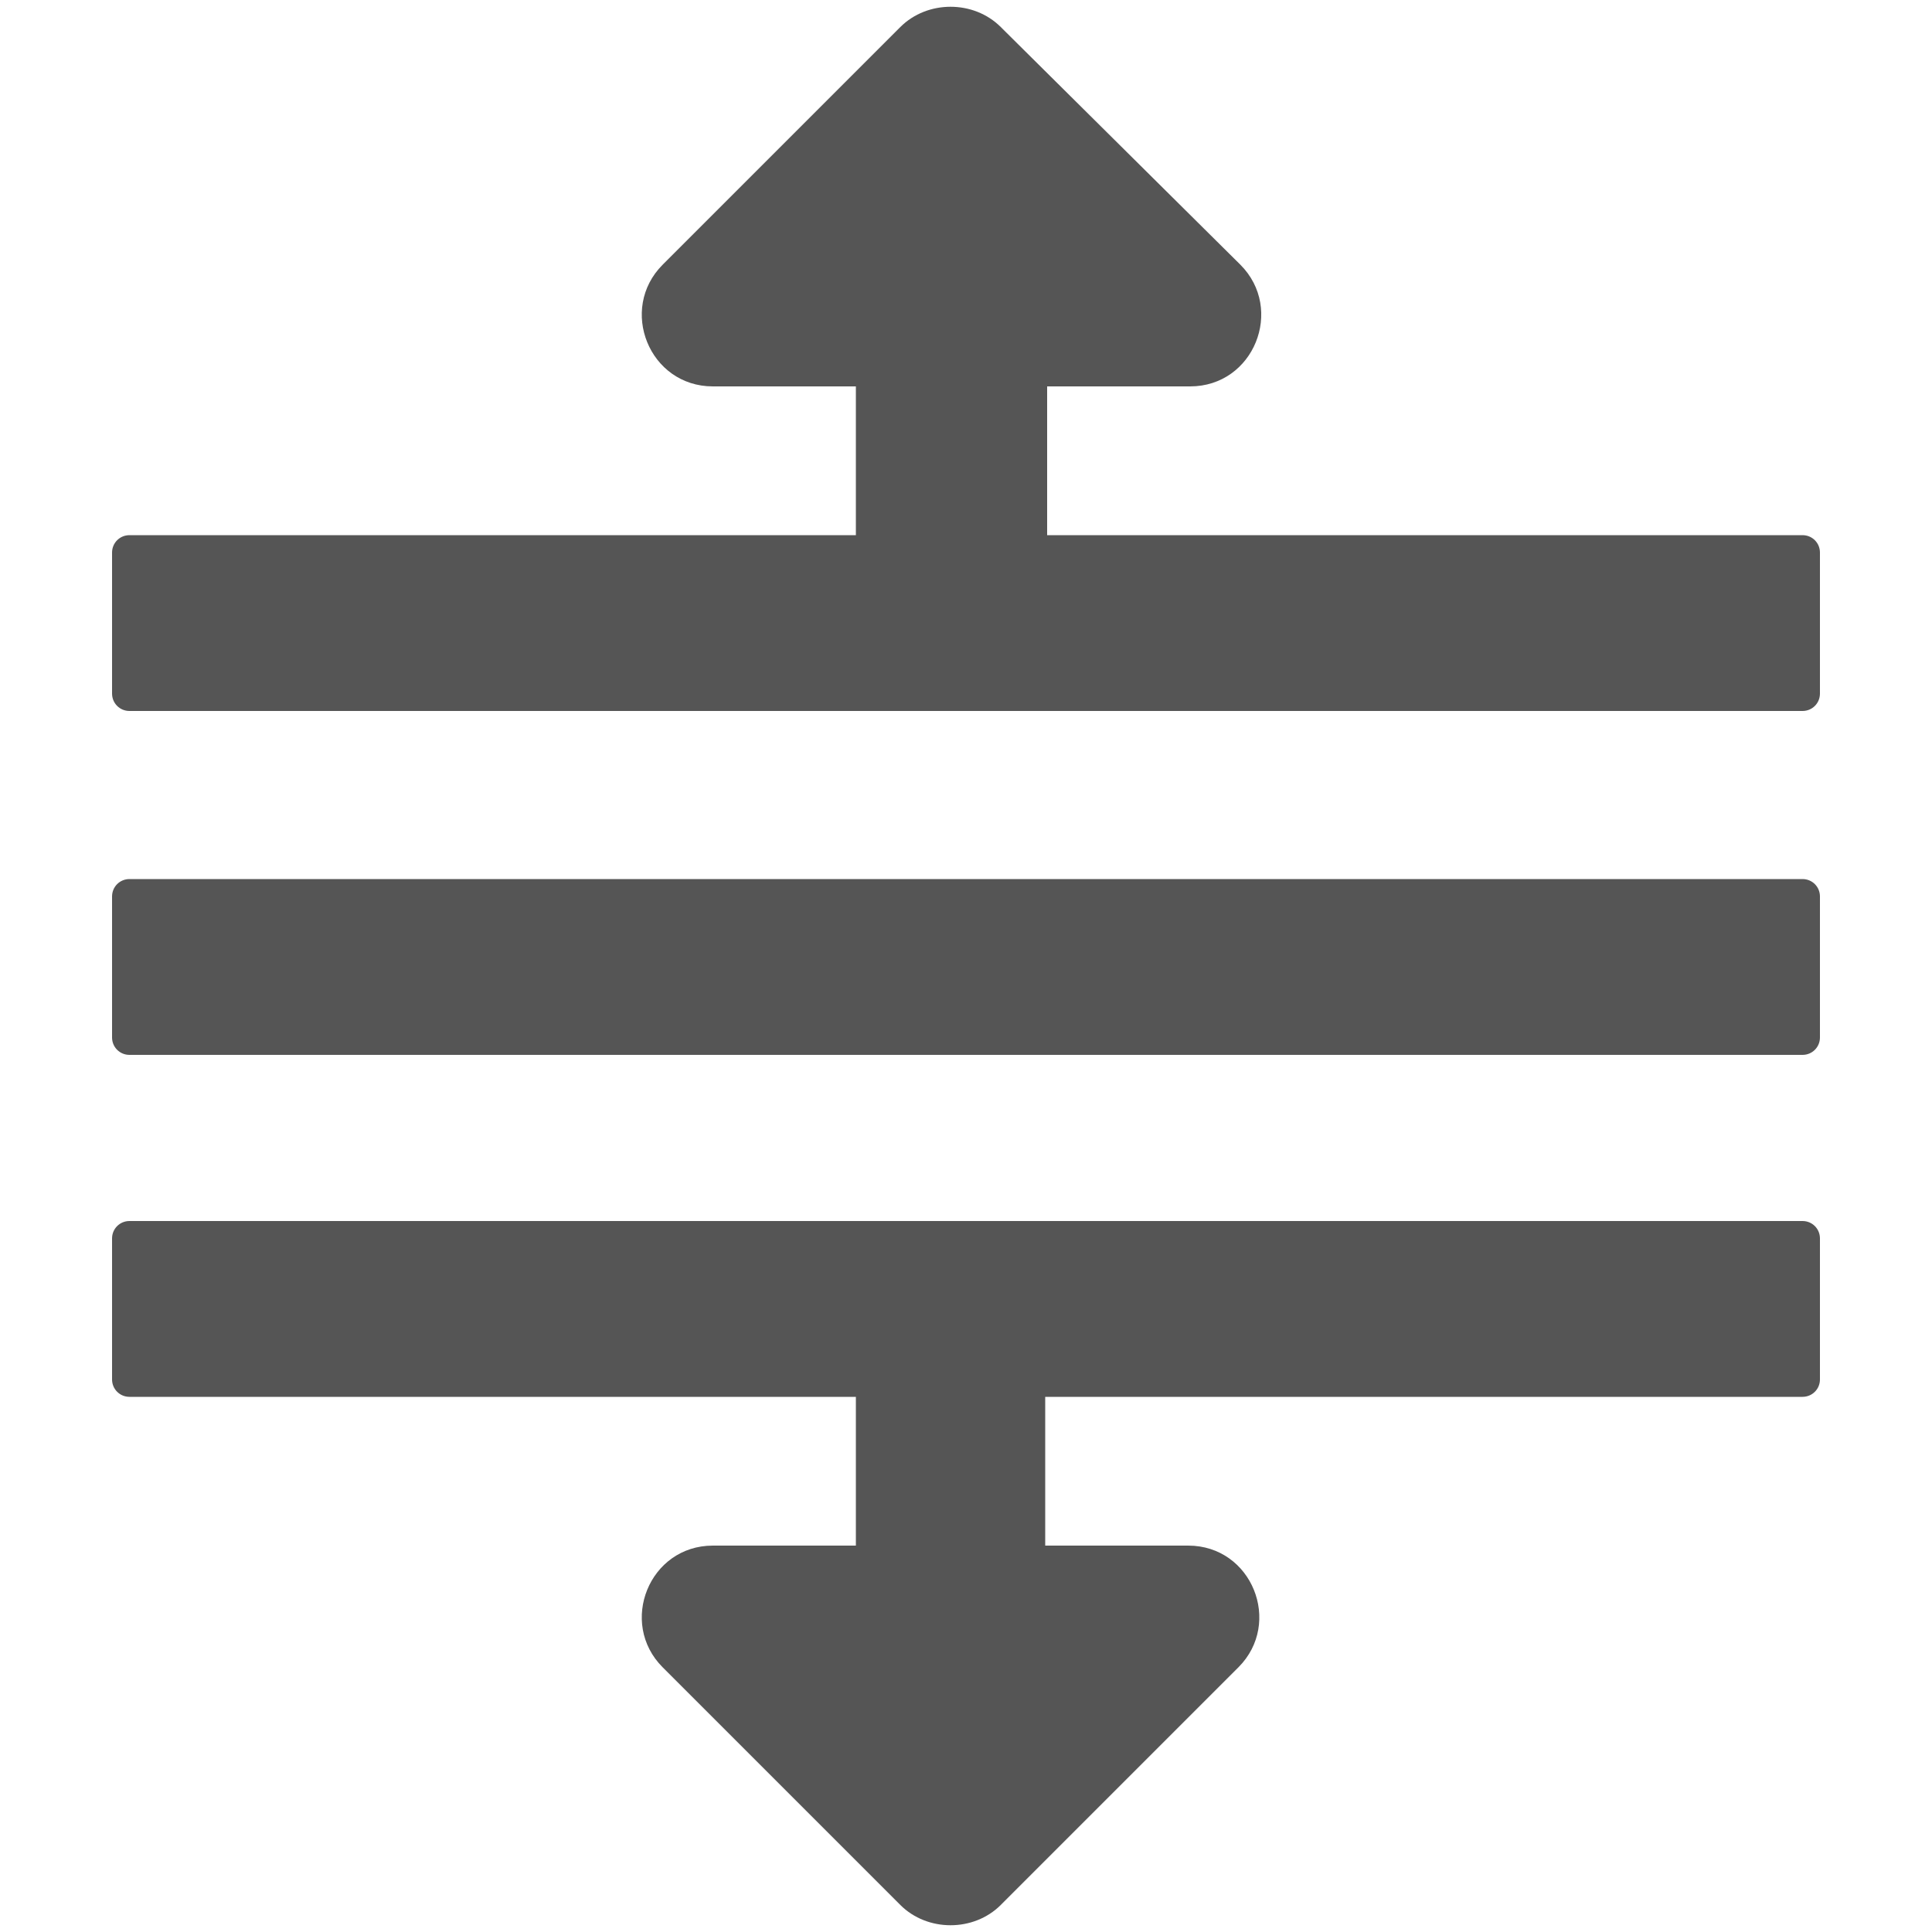
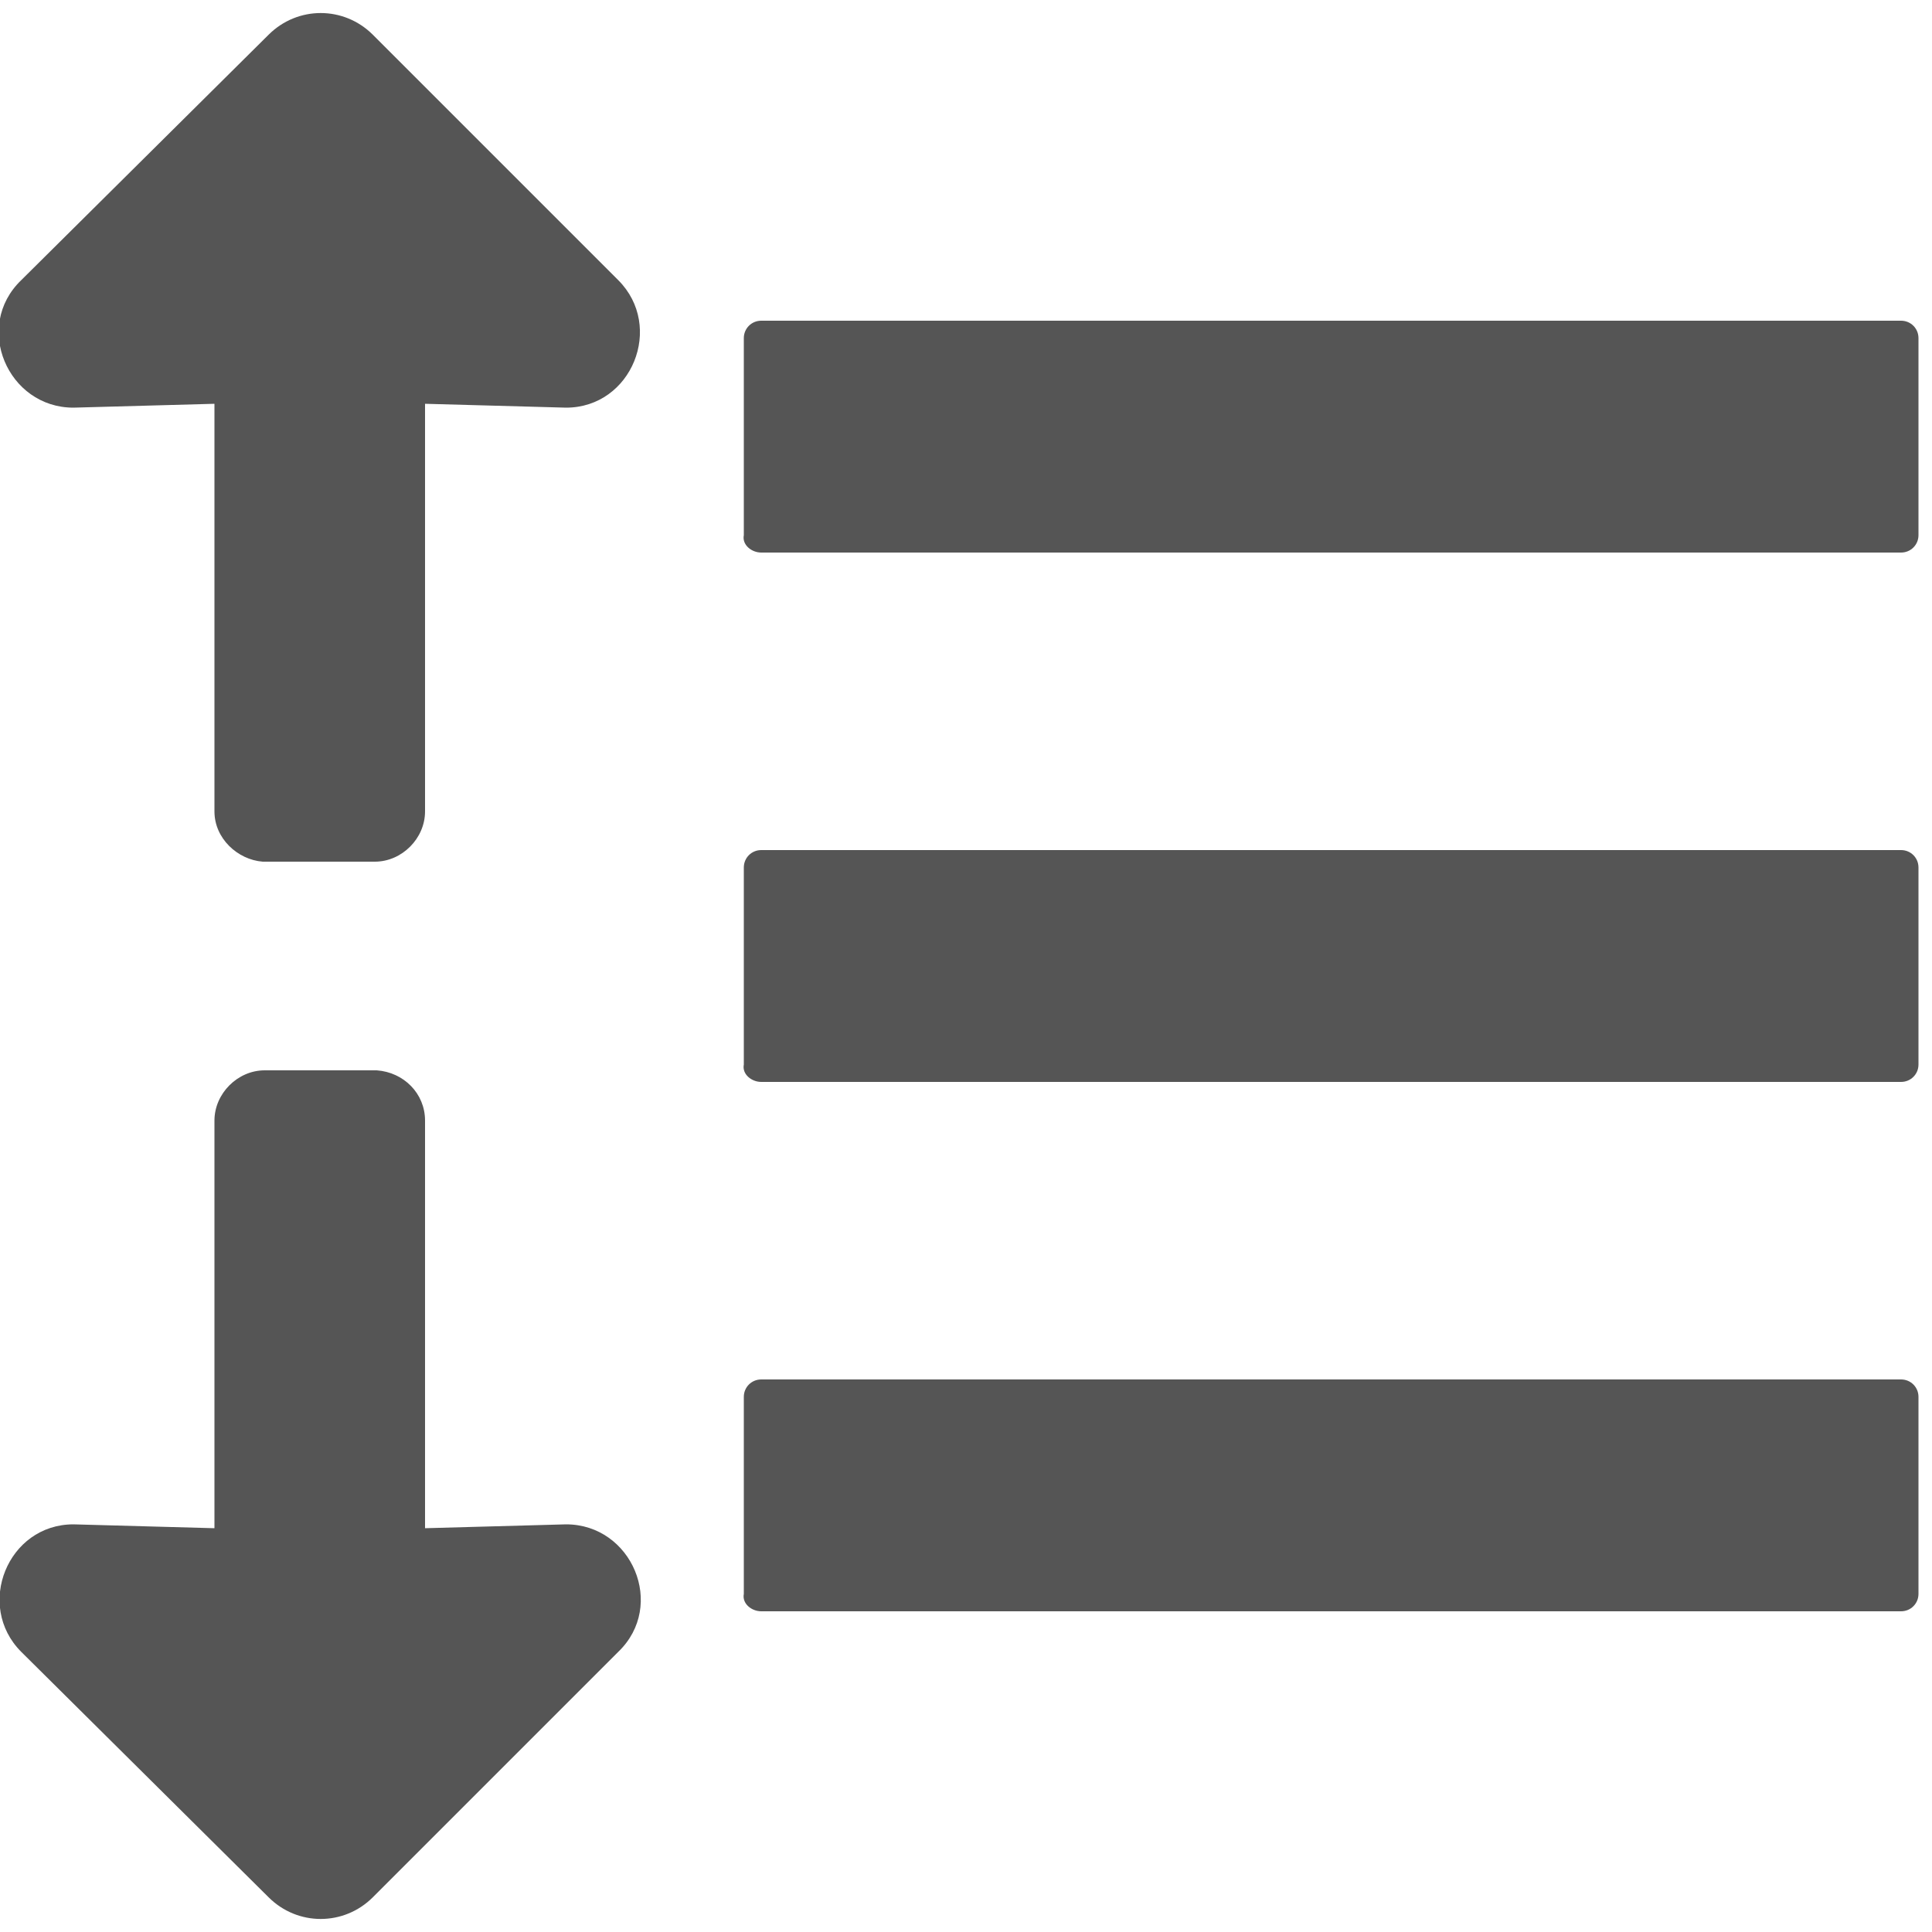
<svg xmlns="http://www.w3.org/2000/svg" version="1.1" id="Layer_1" x="0px" y="0px" viewBox="0 0 100 100" style="enable-background:new 0 0 100 100;" xml:space="preserve">
  <style type="text/css">
	.st0{fill:#555555;}
</style>
  <g>
-     <path class="st0" d="M54.2,28.4V20h7.4c3.3,0,4.9-4,2.6-6.3L51.8,1.4c-1.4-1.4-3.8-1.4-5.2,0L34.3,13.7C32,16,33.6,20,36.9,20h7.4   v8.4c0,2,1.7,3.7,3.7,3.7h2.5C52.5,32.1,54.2,30.5,54.2,28.4z" />
-     <path class="st0" d="M44.3,71.6V80h-7.4c-3.3,0-4.9,4-2.6,6.3l12.3,12.3c1.4,1.4,3.8,1.4,5.2,0l12.3-12.3c2.3-2.3,0.7-6.3-2.6-6.3   h-7.4l0-8.4c0-2-1.7-3.7-3.7-3.7H48C46,67.9,44.3,69.5,44.3,71.6z" />
-     <path class="st0" d="M6.7,36.8h86.6c0.5,0,0.9-0.4,0.9-0.9v-7.3c0-0.5-0.4-0.9-0.9-0.9H6.7c-0.5,0-0.9,0.4-0.9,0.9v7.3   C5.8,36.4,6.2,36.8,6.7,36.8z" />
-     <path class="st0" d="M6.7,54.6h86.6c0.5,0,0.9-0.4,0.9-0.9v-7.3c0-0.5-0.4-0.9-0.9-0.9H6.7c-0.5,0-0.9,0.4-0.9,0.9v7.3   C5.8,54.2,6.2,54.6,6.7,54.6z" />
-     <path class="st0" d="M6.7,72.3h86.6c0.5,0,0.9-0.4,0.9-0.9v-7.3c0-0.5-0.4-0.9-0.9-0.9H6.7c-0.5,0-0.9,0.4-0.9,0.9v7.3   C5.8,71.9,6.2,72.3,6.7,72.3z" />
+     <path class="st0" d="M39.4,28.6h59c0.5,0,0.9-0.4,0.9-0.9V17.5c0-0.5-0.4-0.9-0.9-0.9h-59c-0.5,0-0.9,0.4-0.9,0.9v10.2   C38.4,28.2,38.9,28.6,39.4,28.6z" />
+     <path class="st0" d="M39.4,56h59c0.5,0,0.9-0.4,0.9-0.9V44.9c0-0.5-0.4-0.9-0.9-0.9h-59c-0.5,0-0.9,0.4-0.9,0.9v10.2   C38.4,55.6,38.9,56,39.4,56z" />
+     <path class="st0" d="M39.4,83.4h59c0.5,0,0.9-0.4,0.9-0.9V72.3c0-0.5-0.4-0.9-0.9-0.9h-59c-0.5,0-0.9,0.4-0.9,0.9v10.2   C38.4,83,38.9,83.4,39.4,83.4z" />
+     <path class="st0" d="M22,58v21.1l7.3-0.2c3.4,0,5.2,4.2,2.7,6.6L19.3,98.2c-1.5,1.5-3.9,1.5-5.4,0L1.1,85.5   c-2.4-2.4-0.7-6.6,2.7-6.6l7.3,0.2V58c0-1.4,1.2-2.6,2.6-2.6l5.8,0C20.9,55.5,22,56.6,22,58z M11.1,42l0-21.1l-7.3,0.2   c-3.4,0-5.2-4.2-2.7-6.6L13.9,1.8c1.5-1.5,3.9-1.5,5.4,0L32,14.5c2.4,2.4,0.7,6.6-2.7,6.6L22,20.9V42c0,1.4-1.2,2.6-2.6,2.6h-5.8   C12.3,44.5,11.1,43.4,11.1,42L11.1,42z" />
  </g>
</svg>
